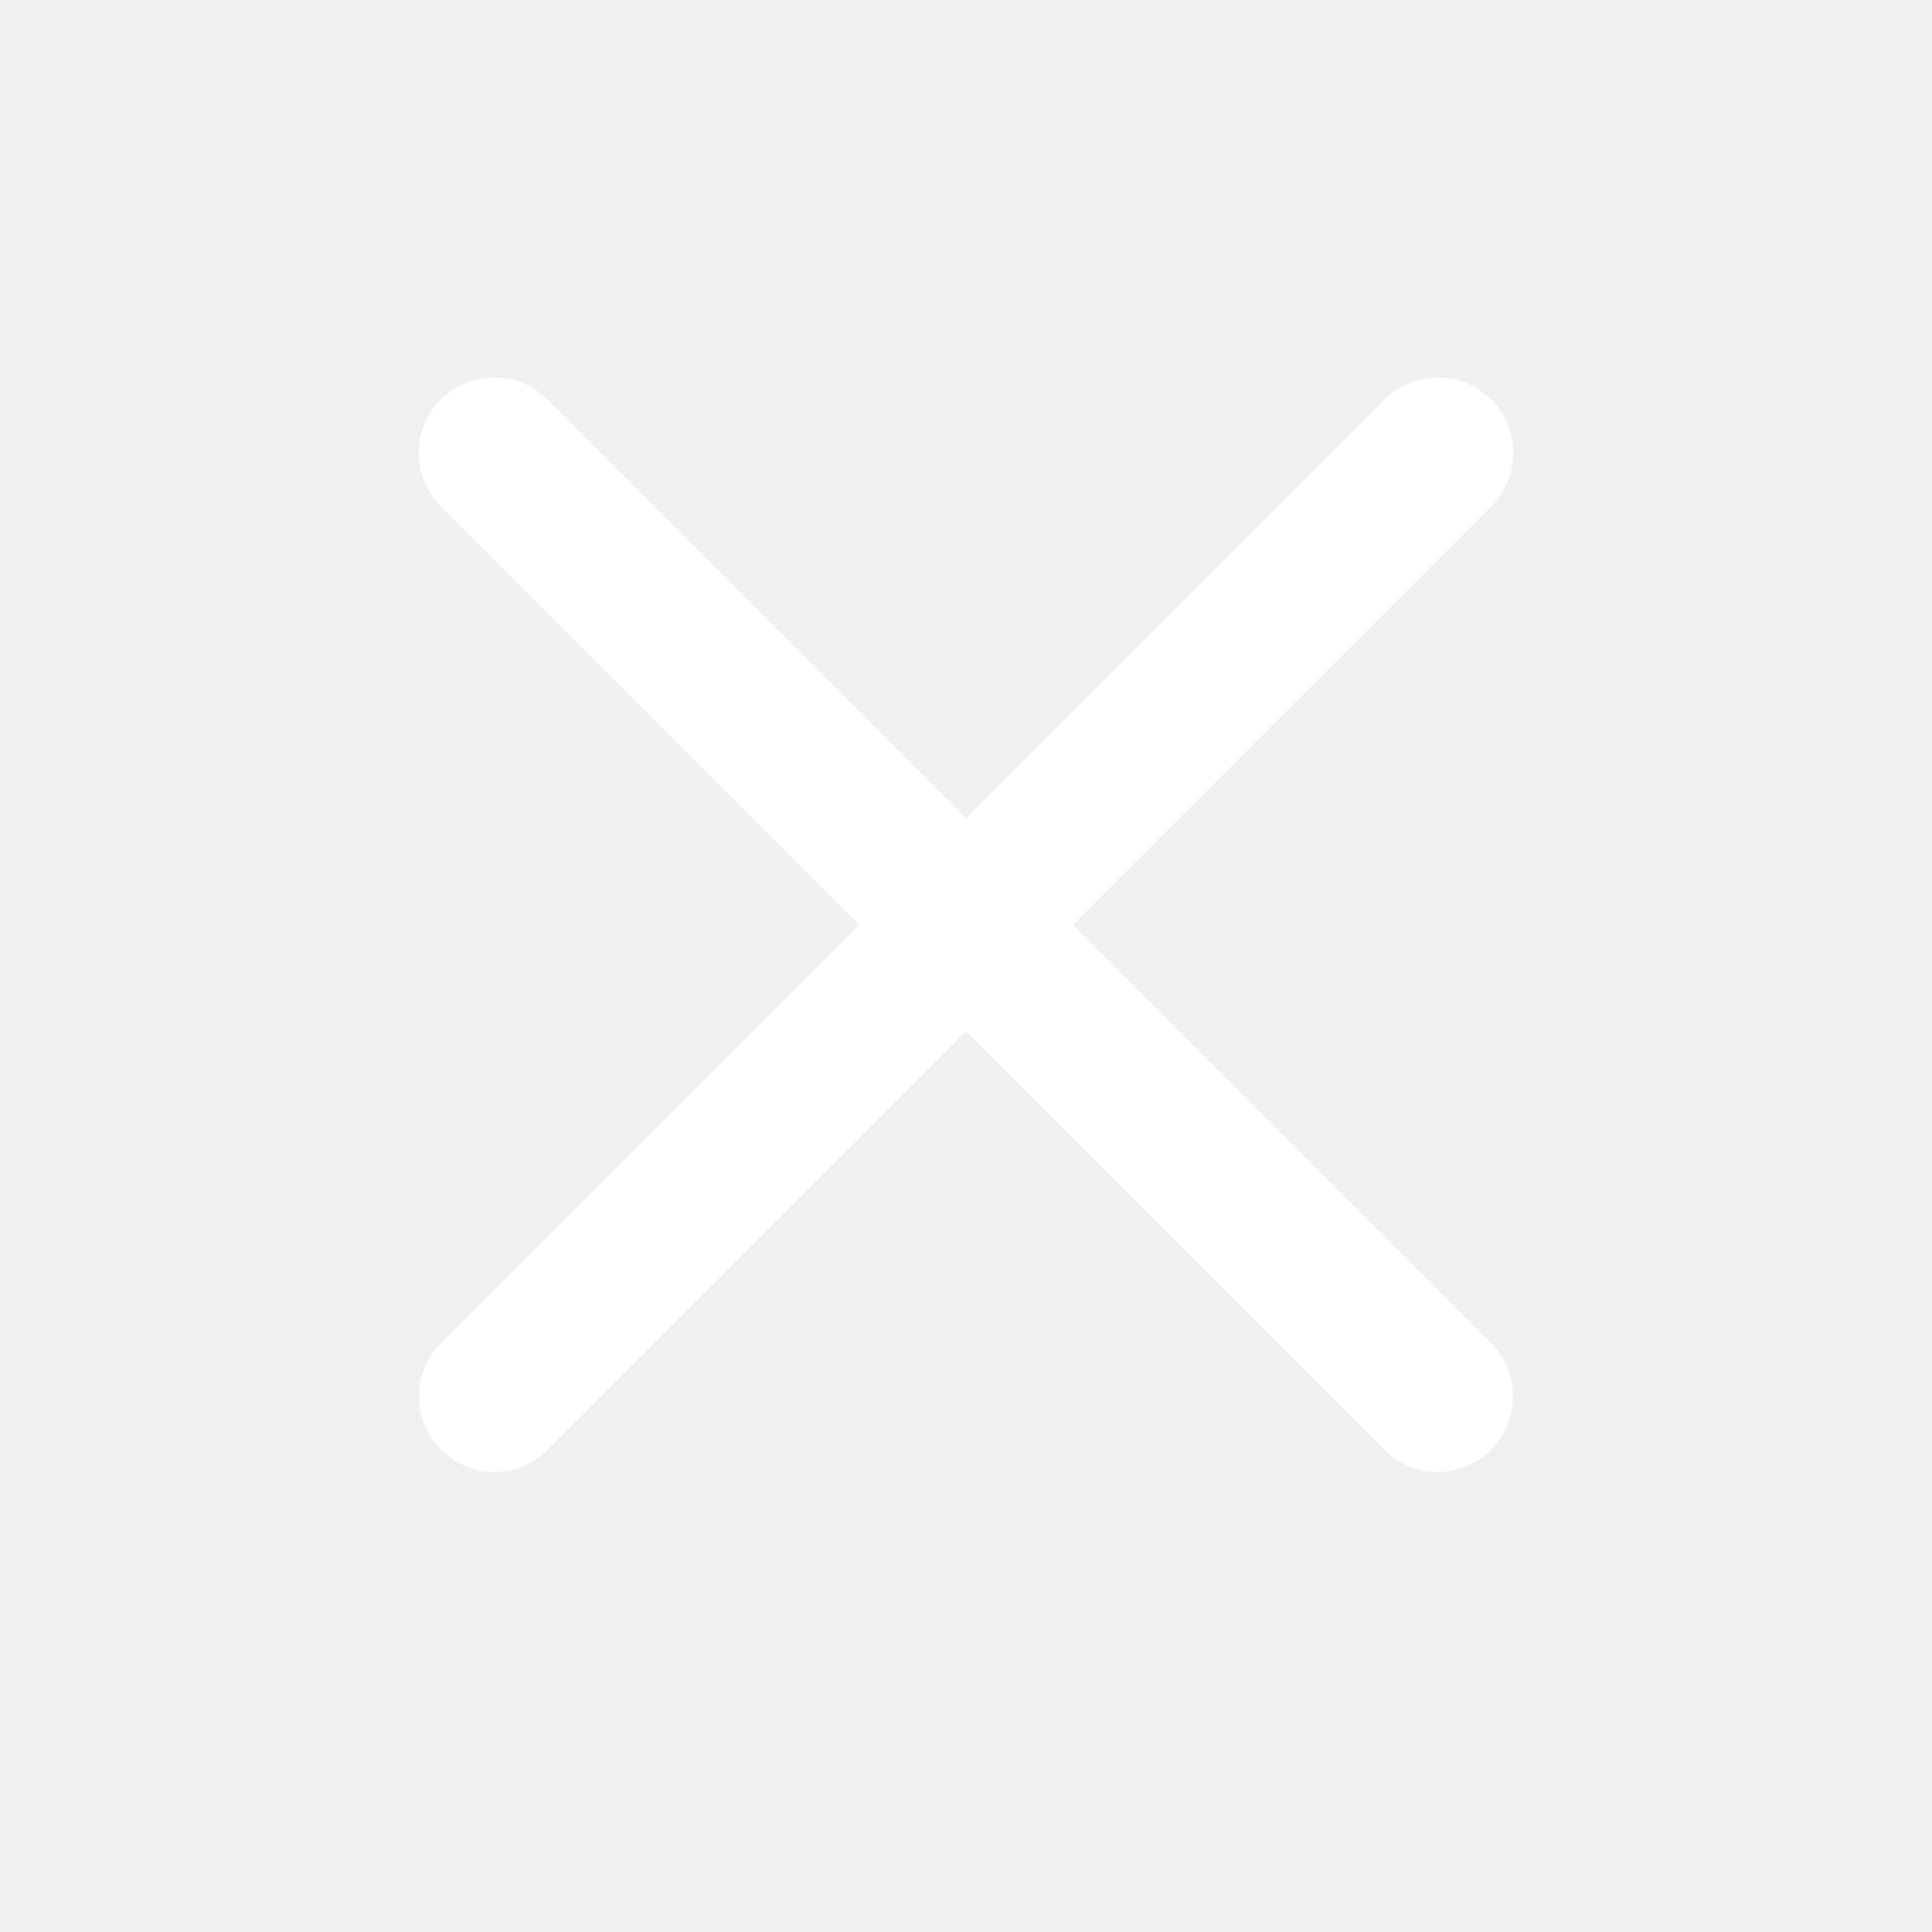
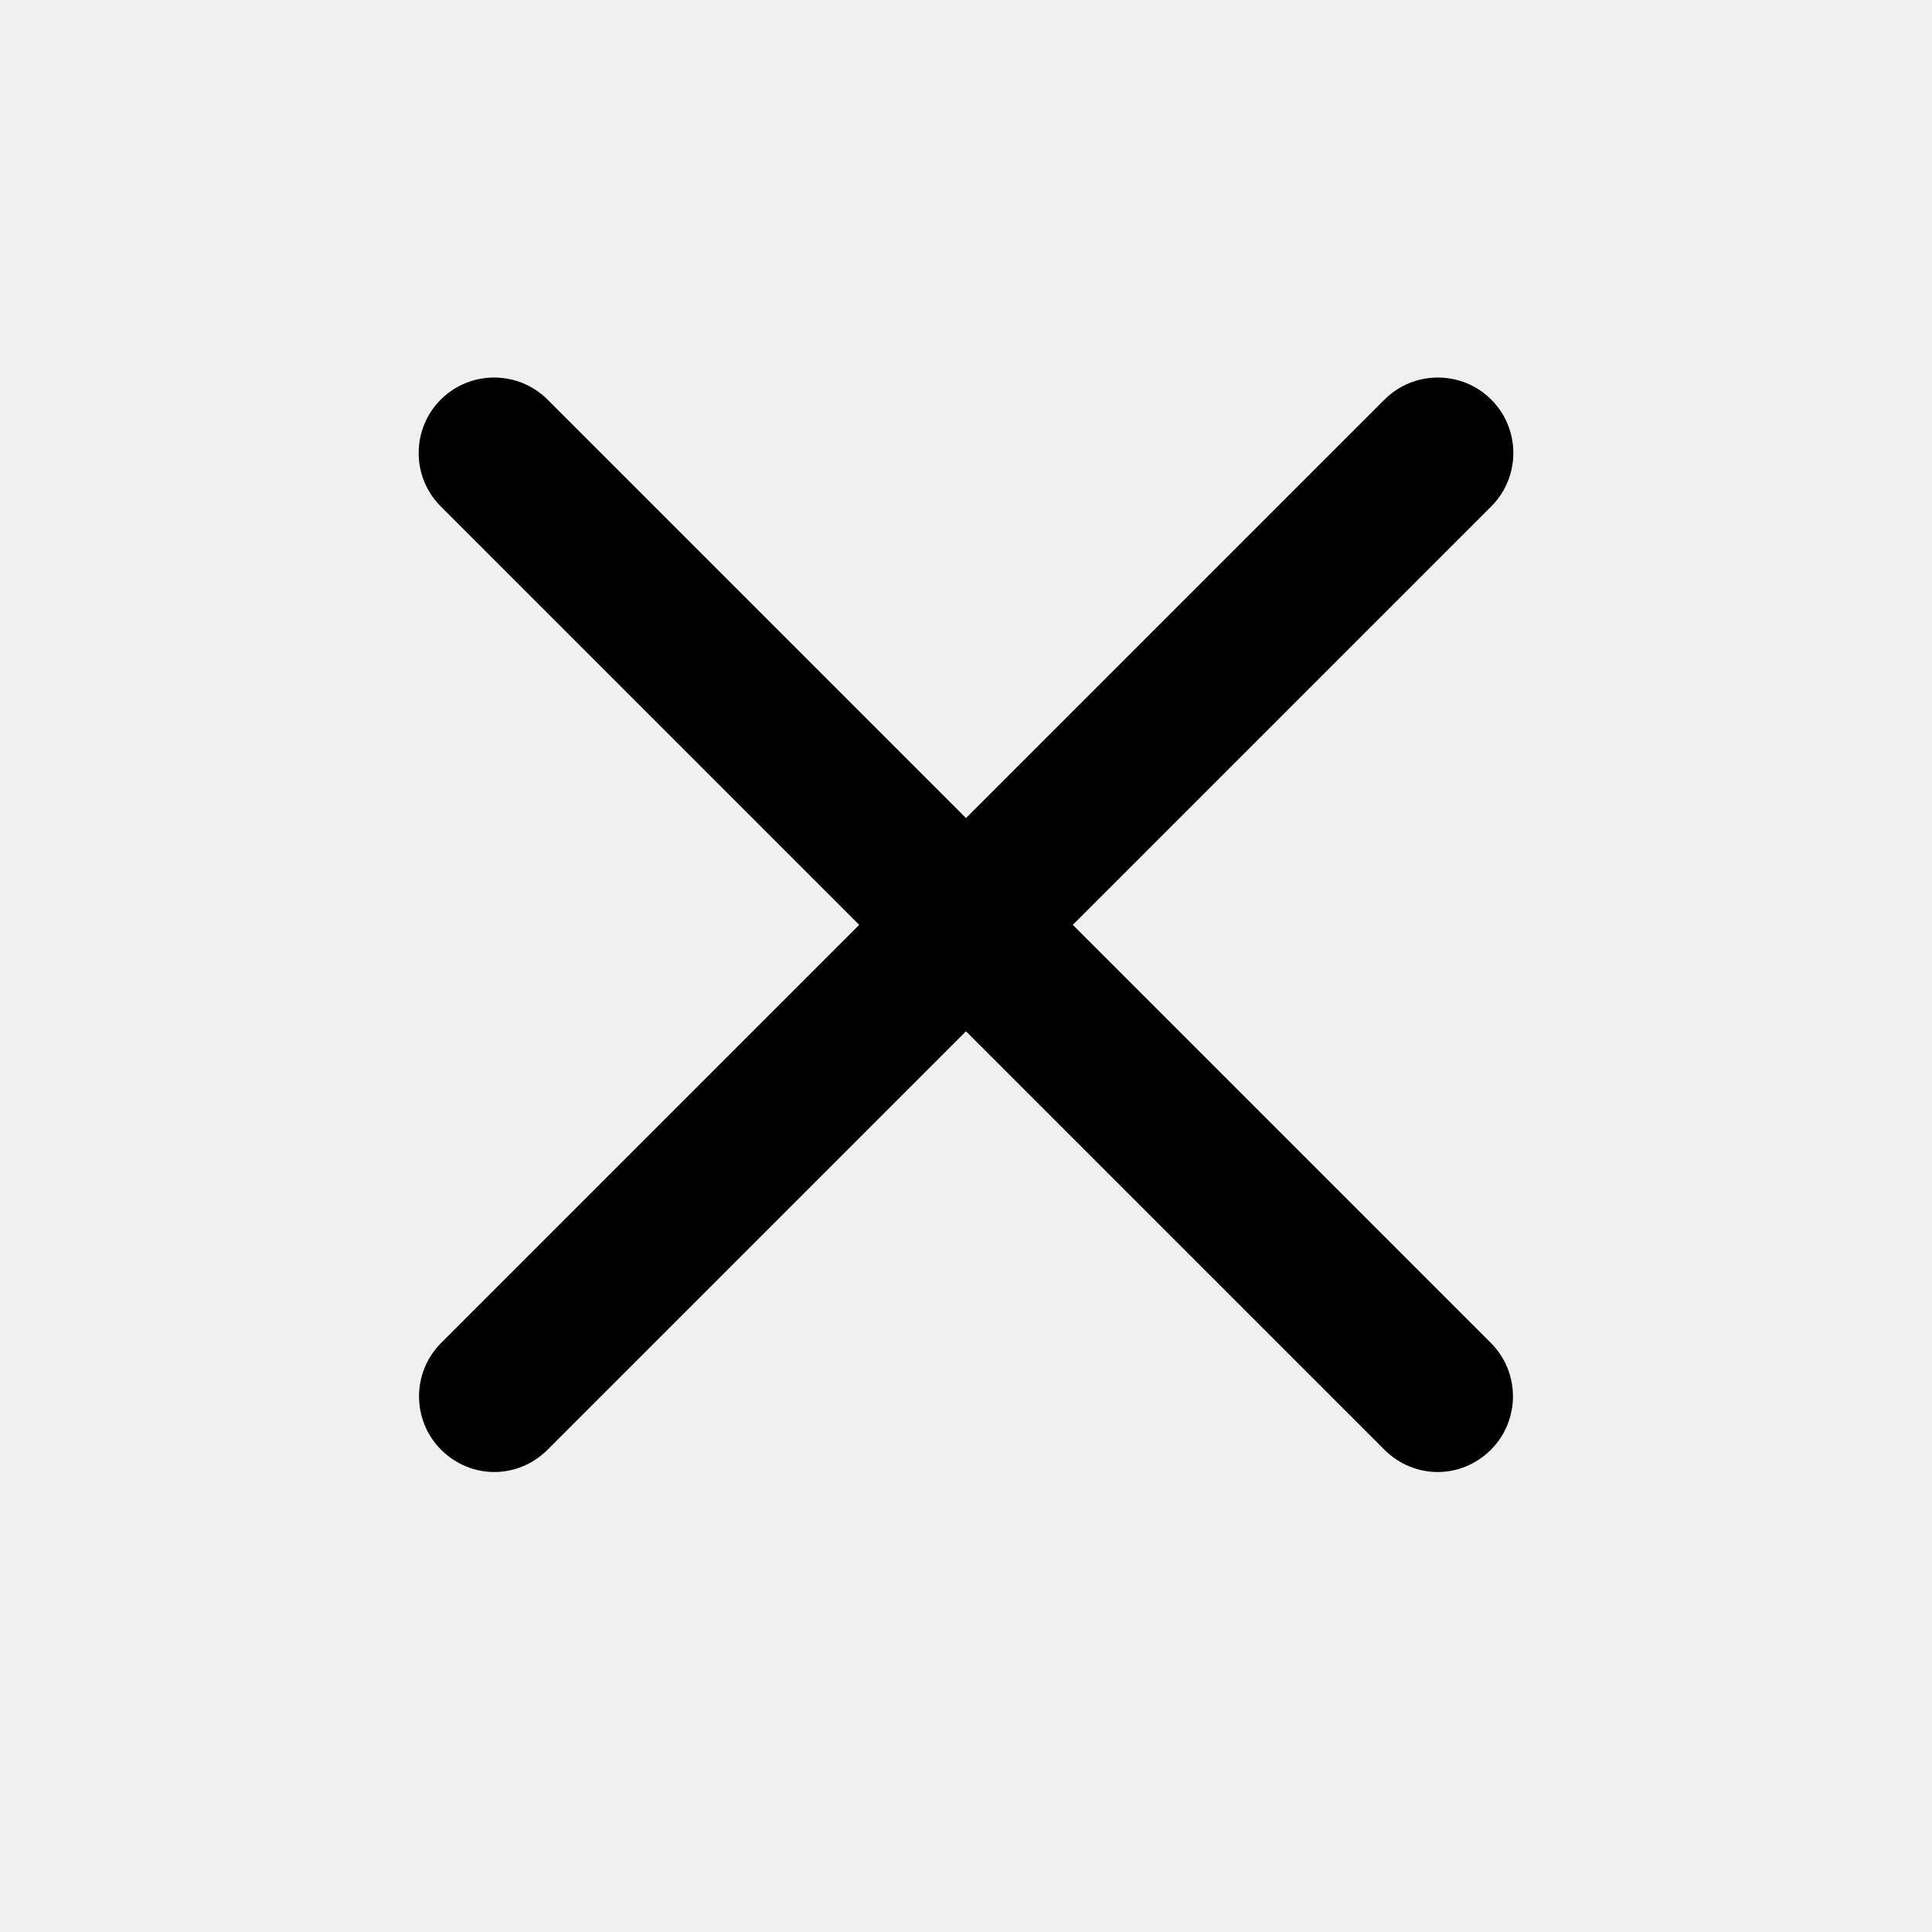
<svg xmlns="http://www.w3.org/2000/svg" id="Layer_1" style="enable-background:new 0 0 512 512;" version="1.1" viewBox="0 0 512 512" xml:space="preserve">
  <style type="text/css">
- 	.st0{fill:#fff;}
+ 	.st0{fill:#000;}
</style>
  <path class="st0" d="M284.3,245.1l110.9-110.9c7.8-7.8,7.8-20.5,0-28.3s-20.5-7.8-28.3,0L256,216.8L145.1,105.9  c-7.8-7.8-20.5-7.8-28.3,0s-7.8,20.5,0,28.3l110.9,110.9L116.9,355.9c-7.8,7.8-7.8,20.5,0,28.3c3.9,3.9,9,5.9,14.1,5.9  c5.1,0,10.2-2,14.1-5.9L256,273.3l110.9,110.9c3.9,3.9,9,5.9,14.1,5.9s10.2-2,14.1-5.9c7.8-7.8,7.8-20.5,0-28.3L284.3,245.1z" />
</svg>
